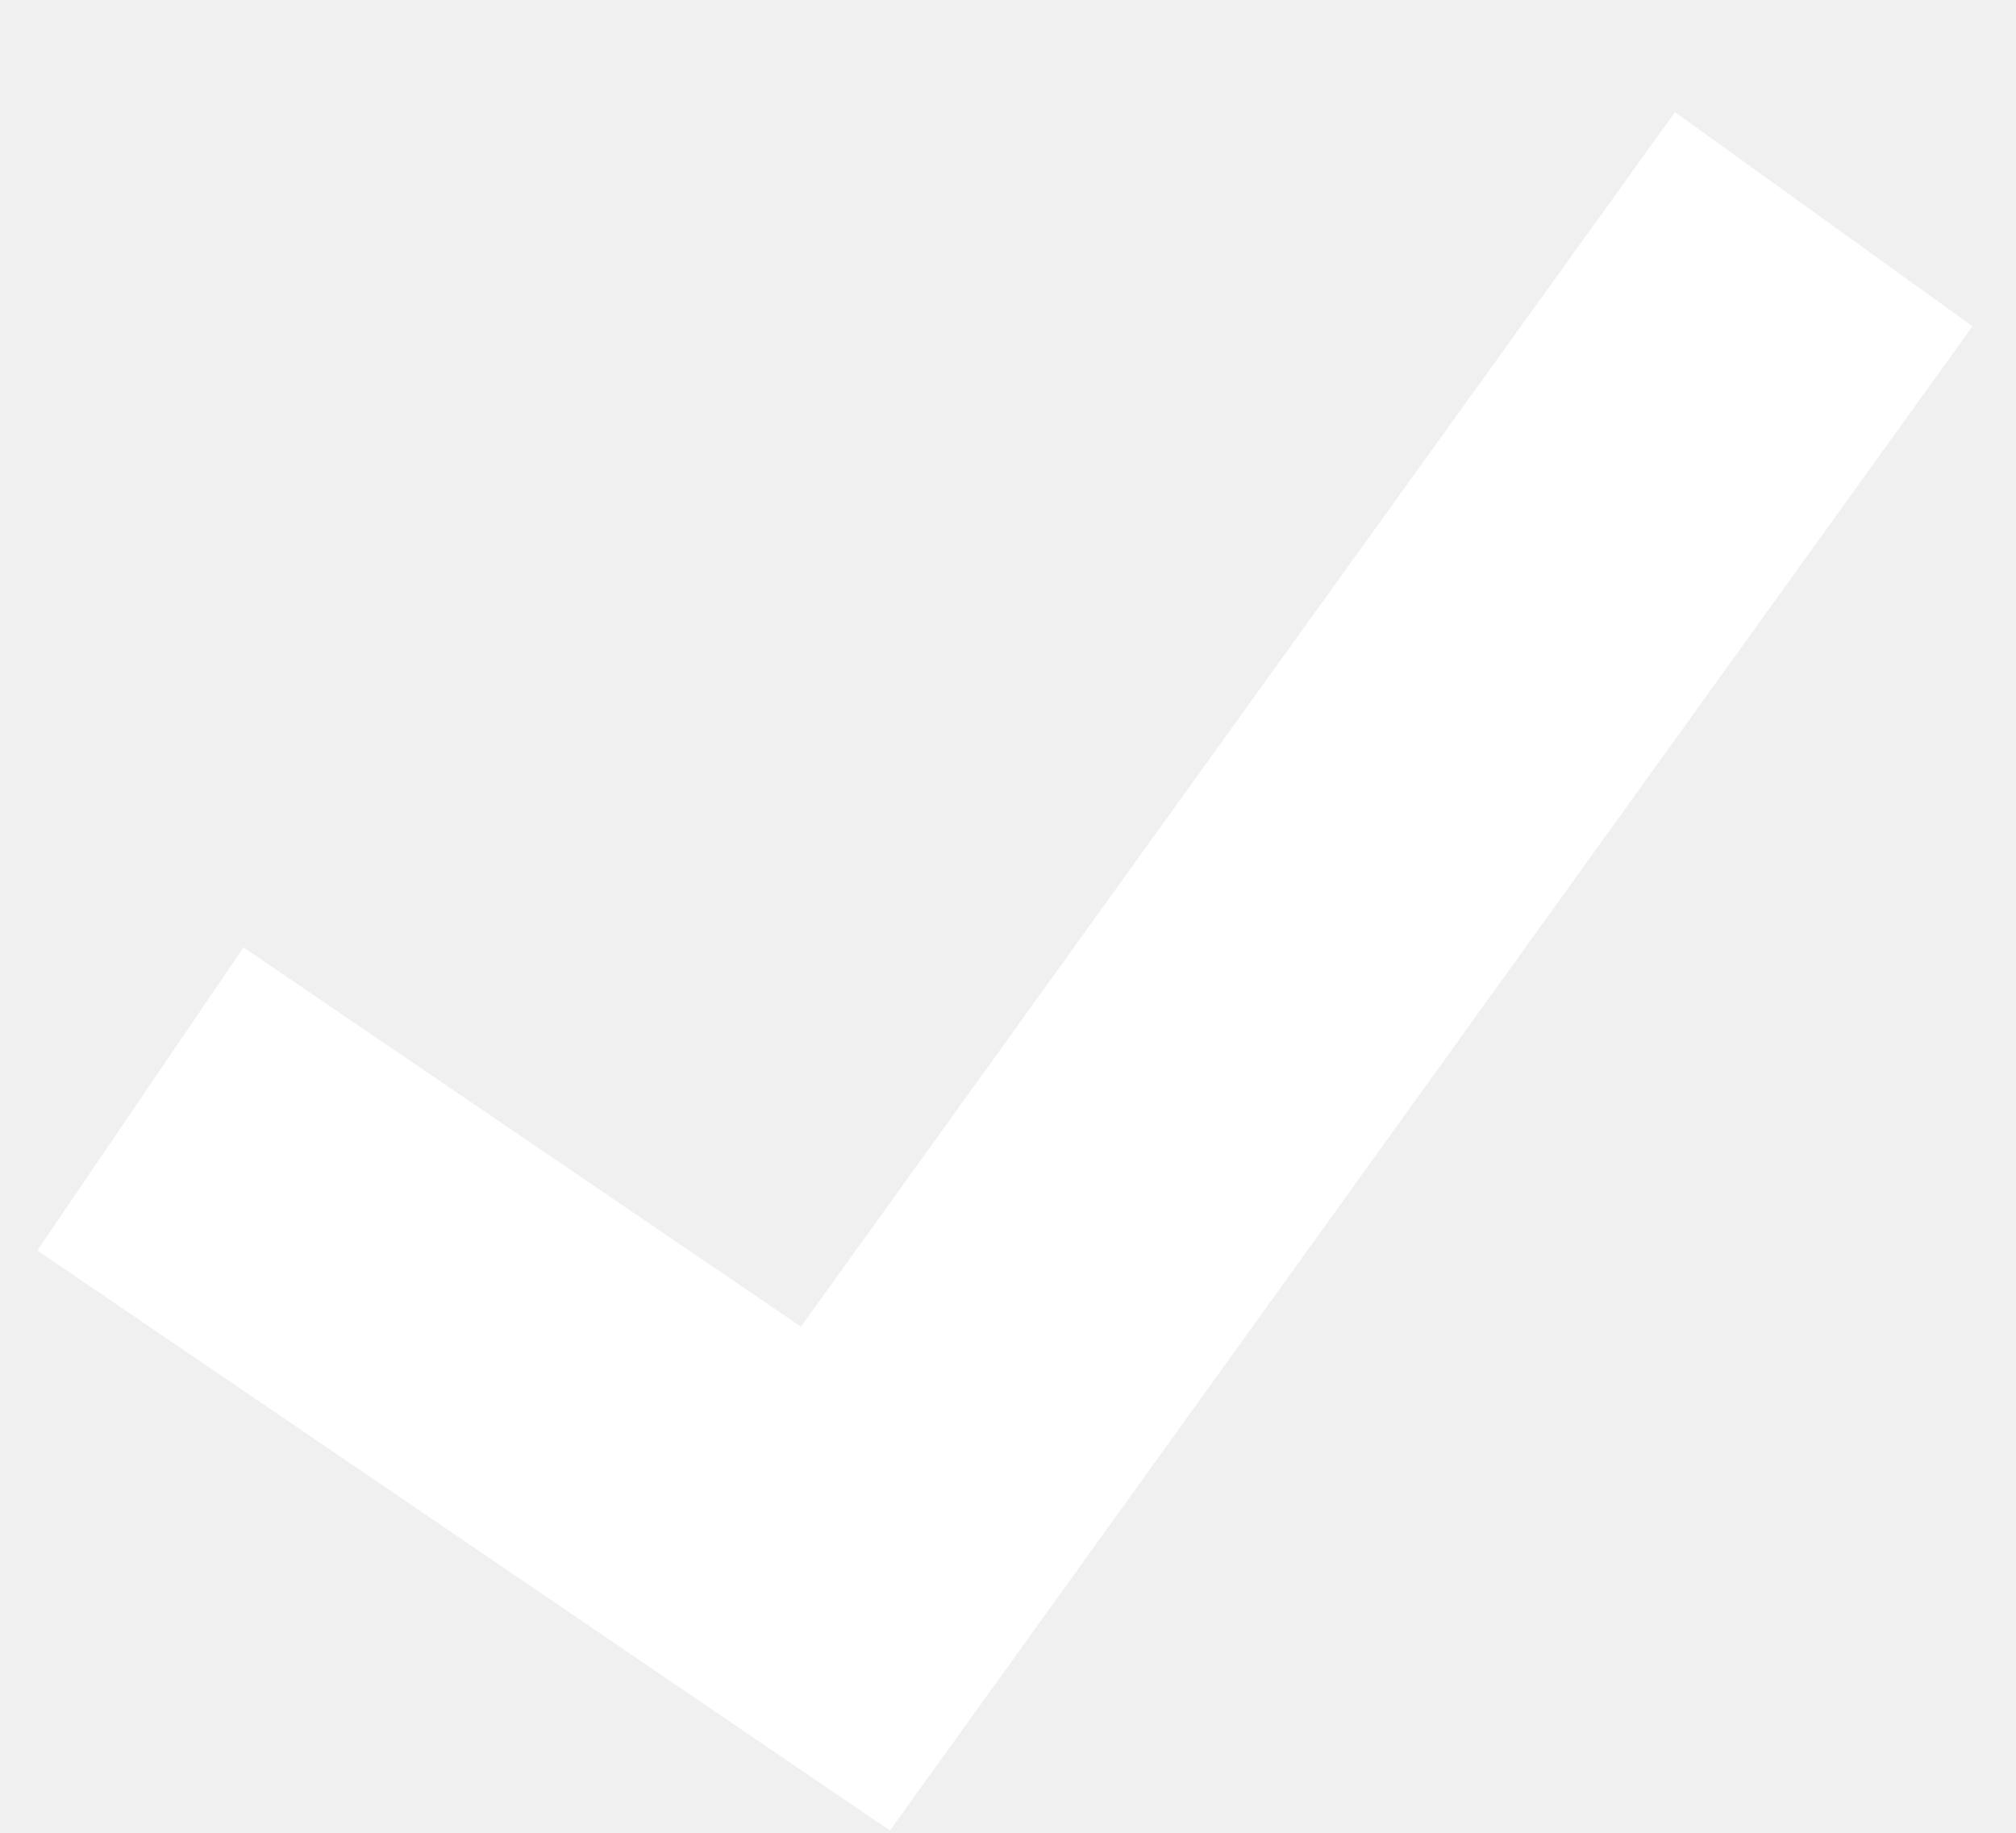
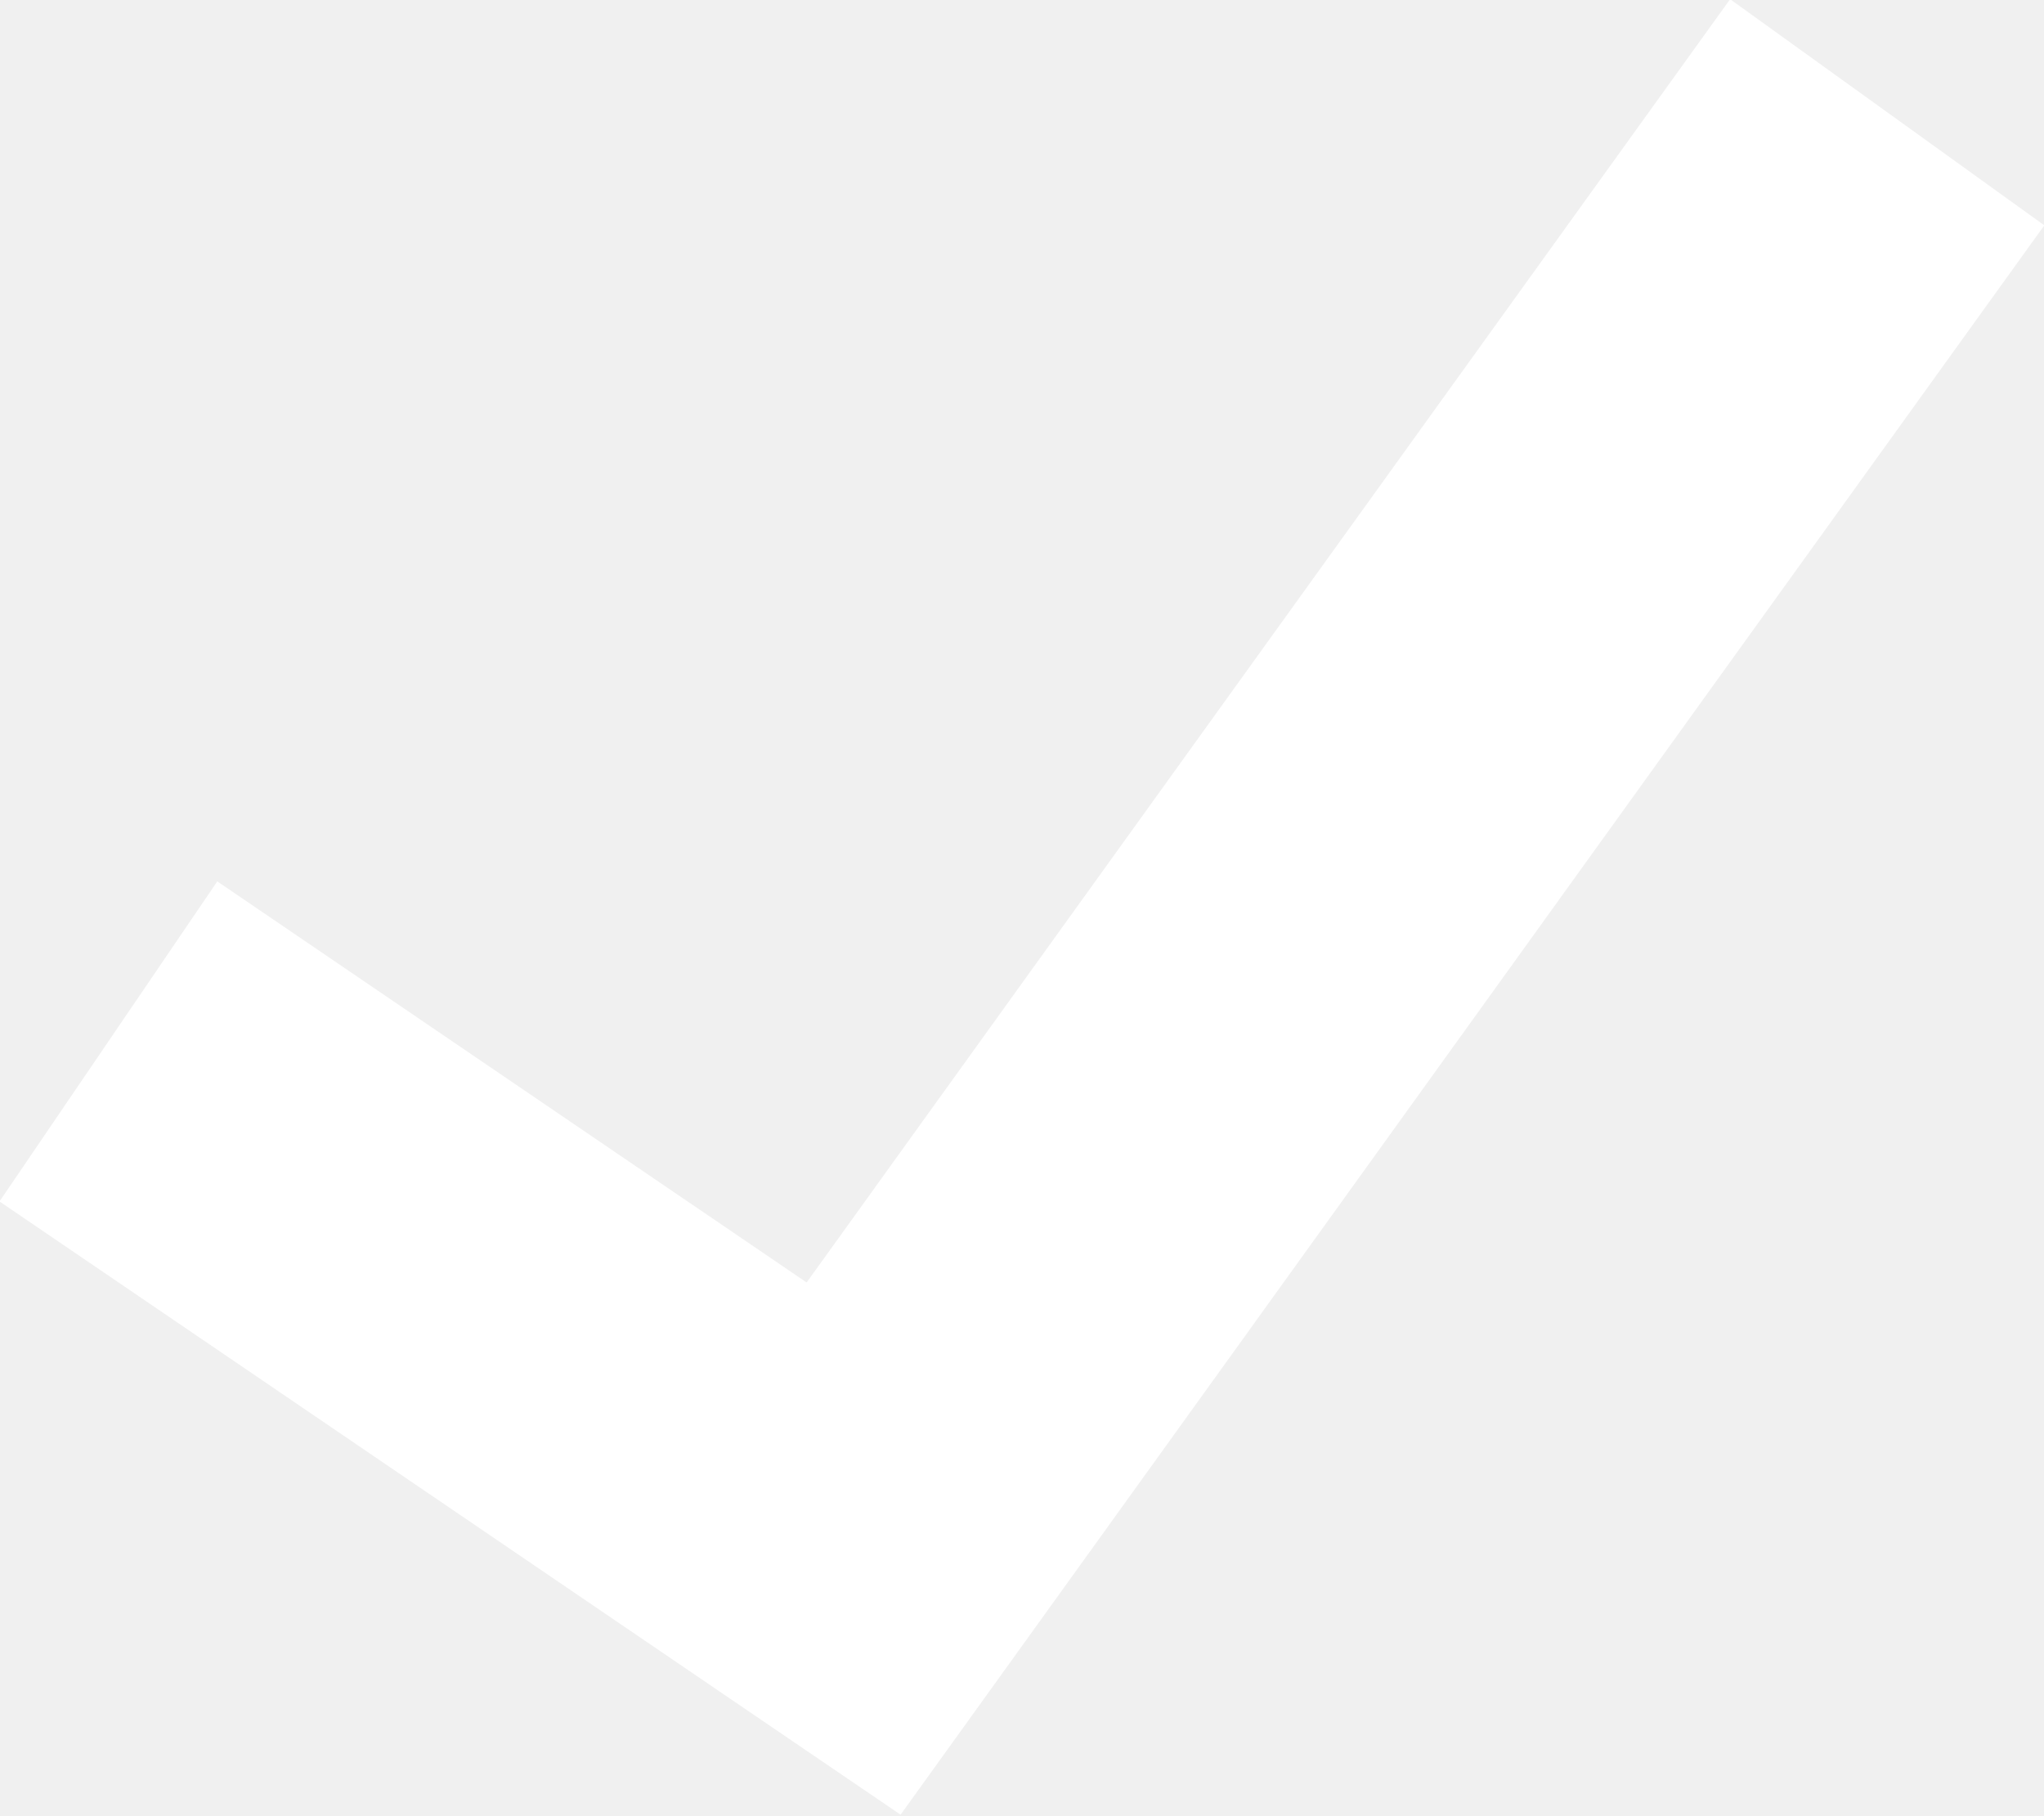
- <svg xmlns="http://www.w3.org/2000/svg" width="11px" height="10px" viewBox="0 0 11 10" version="1.1">
-   <defs />
-   <g id="Symbols" stroke="none" stroke-width="1" fill="none" fill-rule="evenodd">
-     <g id="Input-/-Checkbox-/-Checked" transform="translate(-4, -4)" stroke-width="2" stroke="#FFFFFF">
-       <g id="Inpuch-/-Checkbox-/-Checked">
-         <polyline id="Path-2" points="13.951 5.196 8.613 12.613 4.766 9.996" />
-       </g>
-     </g>
-   </g>
+ <svg xmlns="http://www.w3.org/2000/svg" id="67a12eff-8b2a-4248-b0fd-f0700a2d4f7d" data-name="Layer 1" width="10.56" height="9.38" viewBox="0 0 10.56 9.38">
+   <polyline id="507e9d9c-8a7a-4e81-a2f2-d9c547b0ca50" data-name="Path-2" points="9.75 0.58 4.41 8 0.56 5.38" style="fill: none;stroke: #fff;stroke-width: 2px" />
</svg>
